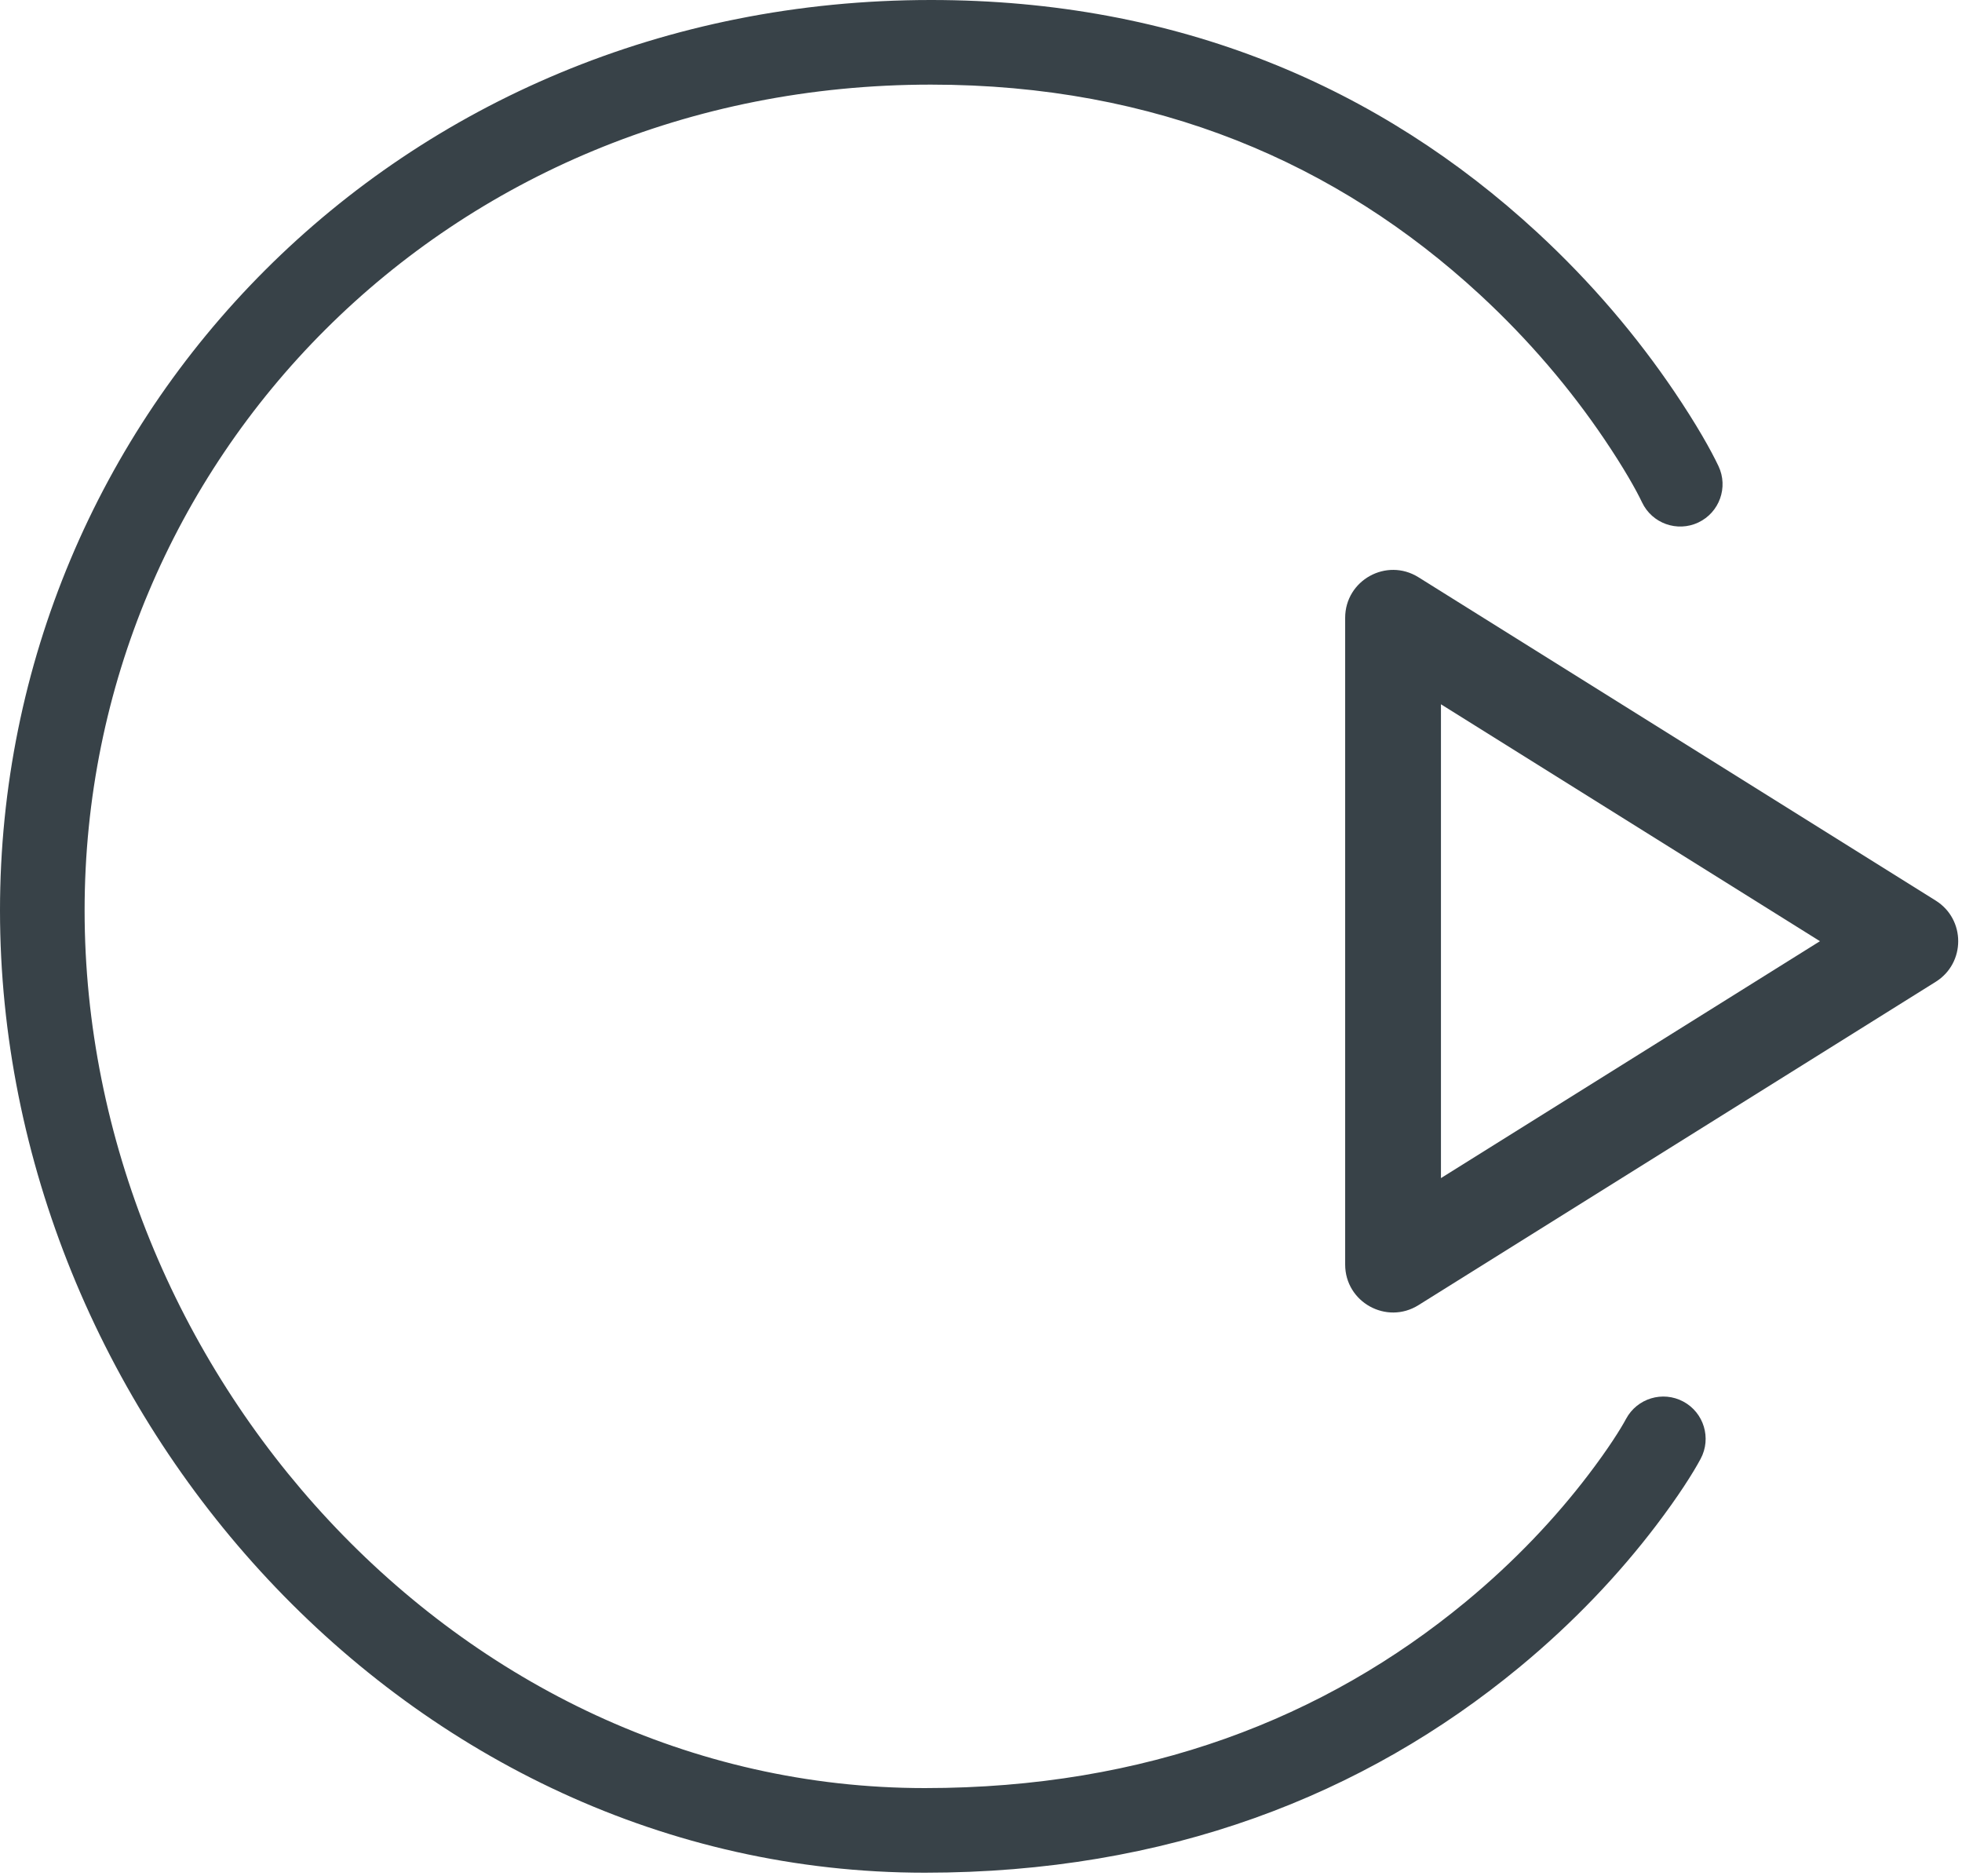
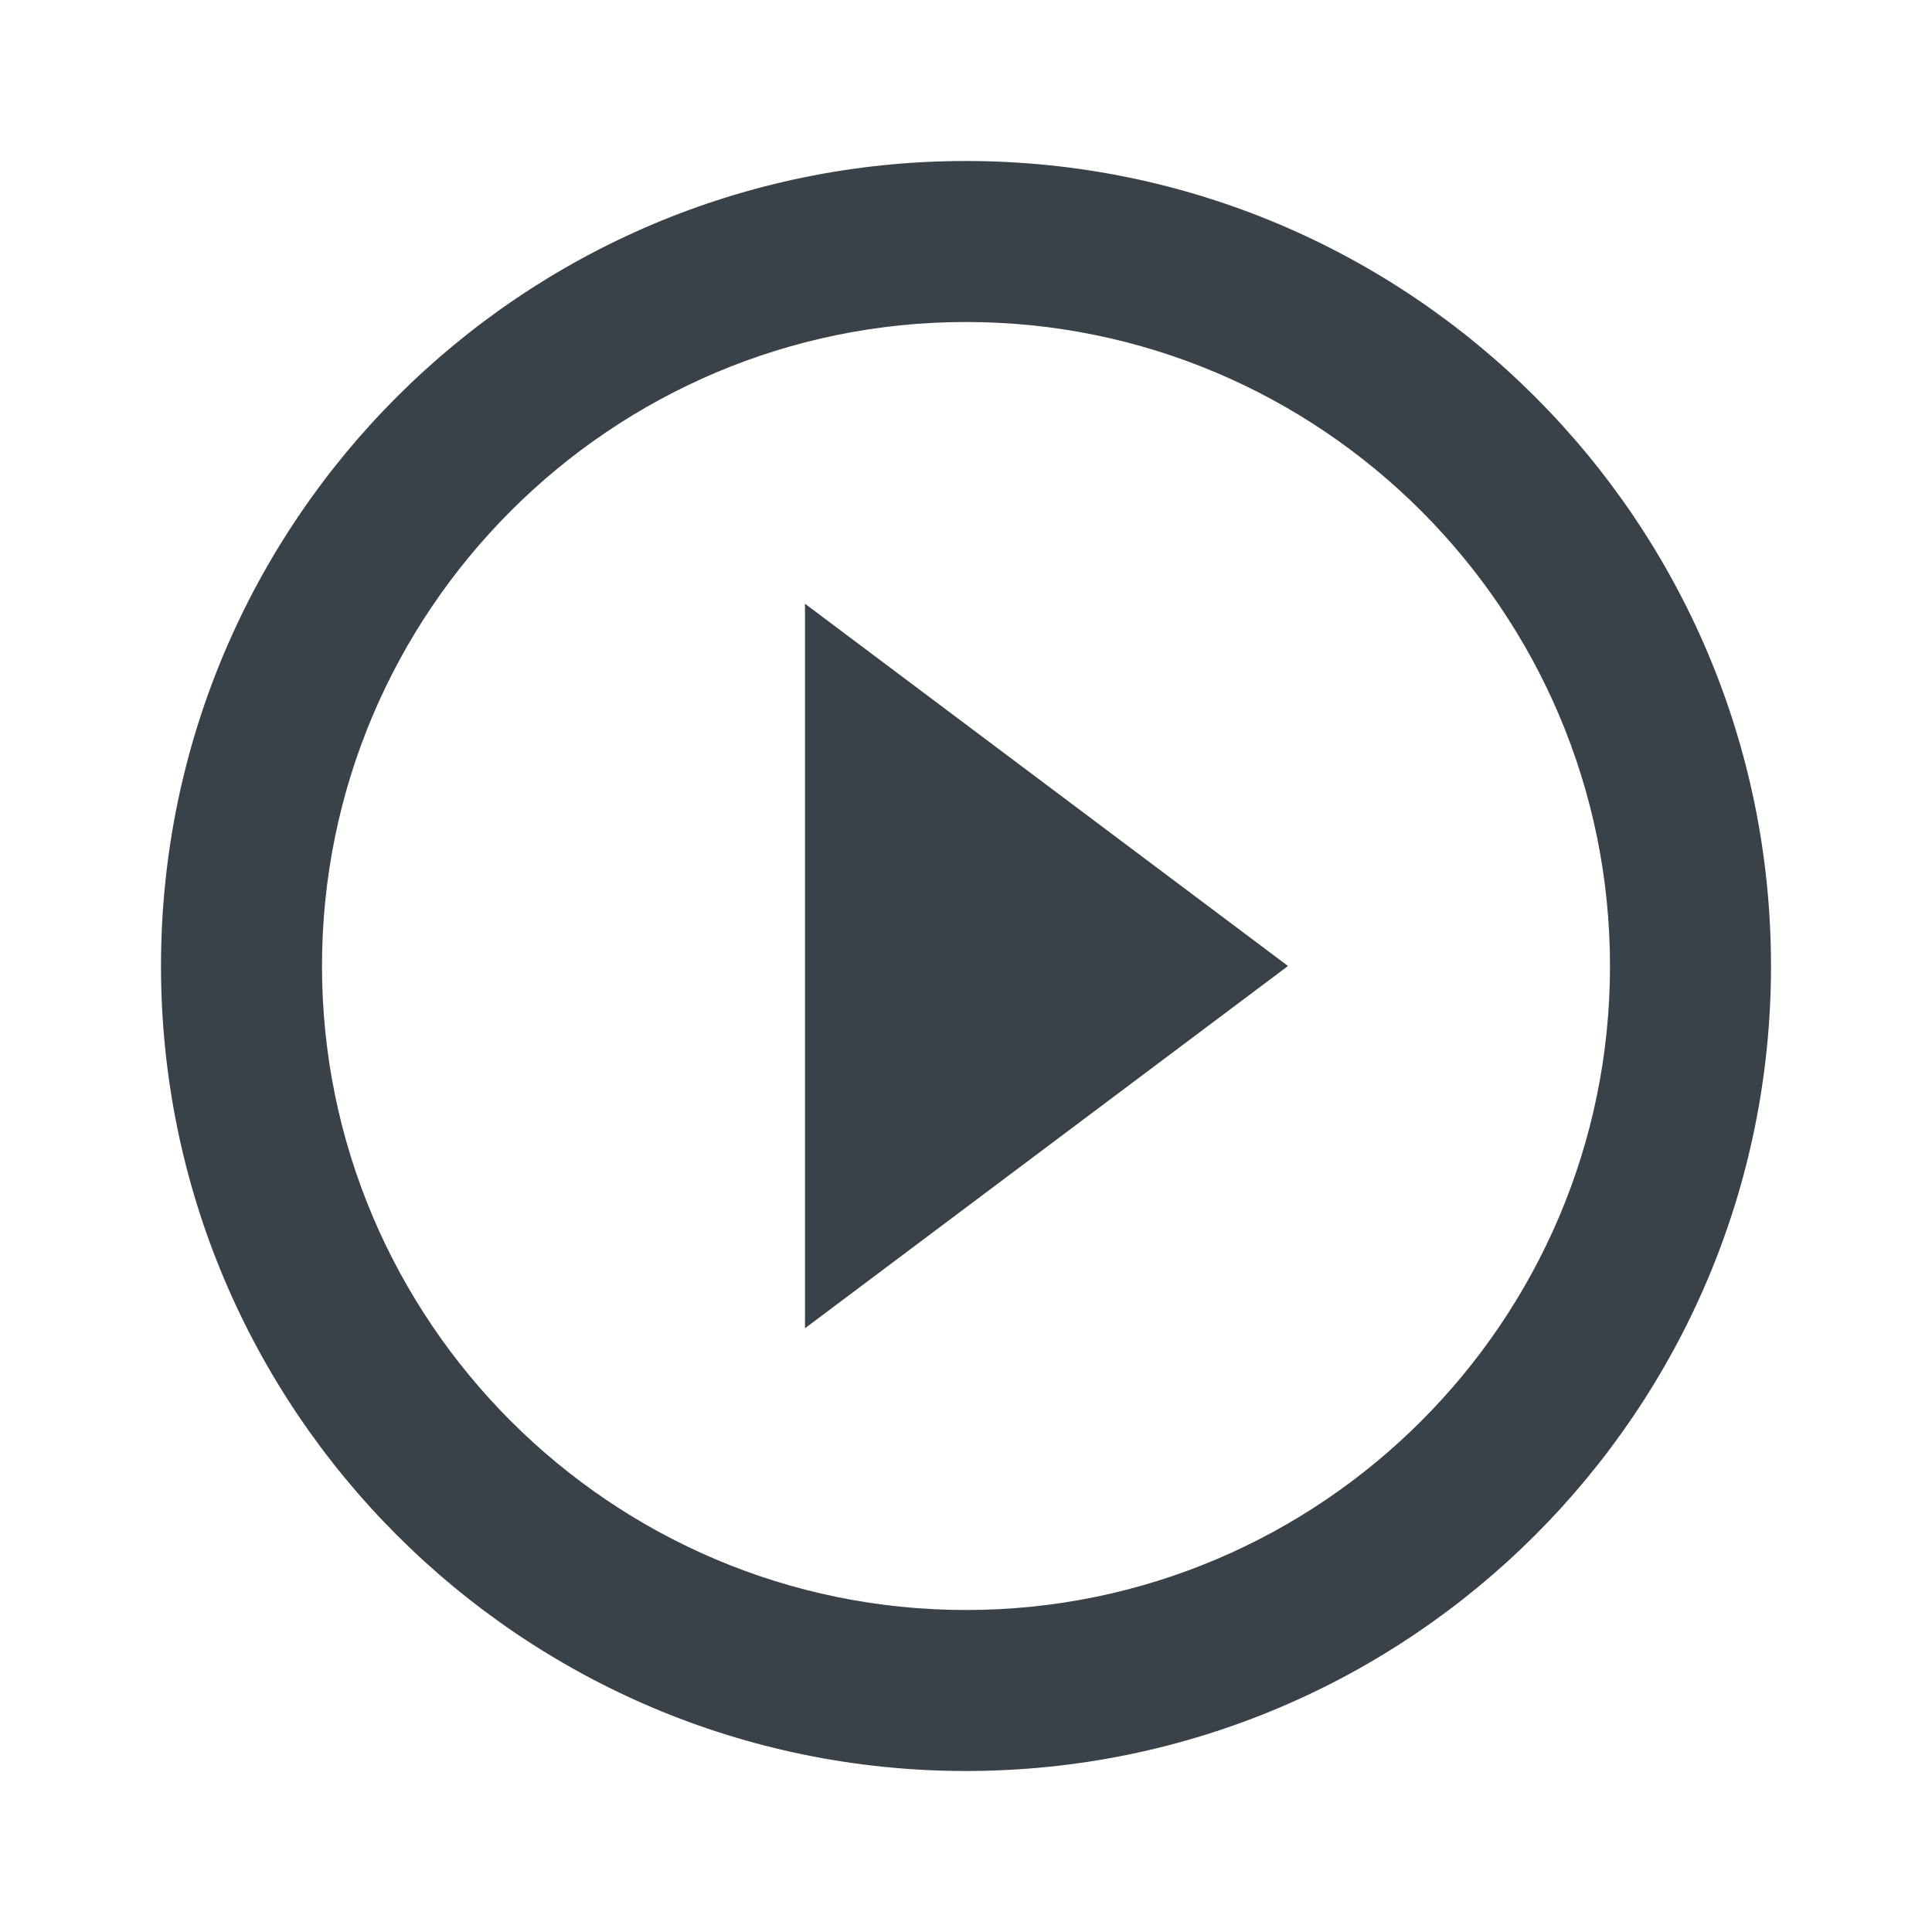
- <svg xmlns="http://www.w3.org/2000/svg" width="227px" height="217px" viewBox="0 0 227 217" version="1.1">
-   <defs />
-   <g id="Page-1" stroke="none" stroke-width="1" fill="none" fill-rule="evenodd">
-     <g id="Artboard" transform="translate(-20, -19)" fill="#384248">
-       <g id="video" transform="translate(20, 19)">
-         <path d="M198.828,53.923 C197.971,52.109 196.284,49.097 193.705,45.284 C189.45,38.995 184.18,32.718 177.824,26.856 C159.64,10.087 136.363,1.42108547e-14 107.703,1.42108547e-14 C45.94,1.42108547e-14 2.07313697e-14,48.185 1.42108547e-14,105.311 C1.42108547e-14,163.297 47.064,216.631 107.004,216.631 C134.961,216.631 157.803,207.715 175.787,192.865 C182.09,187.66 187.34,182.079 191.595,176.485 C194.182,173.084 195.885,170.39 196.76,168.755 C198.036,166.372 197.138,163.406 194.755,162.13 C192.373,160.854 189.406,161.752 188.13,164.135 C187.49,165.331 186.062,167.591 183.804,170.559 C179.985,175.579 175.248,180.615 169.554,185.317 C153.258,198.774 132.586,206.842 107.004,206.842 C52.761,206.842 9.789,158.144 9.789,105.311 C9.789,53.489 51.453,9.789 107.703,9.789 C133.766,9.789 154.728,18.872 171.188,34.052 C176.957,39.373 181.746,45.077 185.597,50.769 C187.881,54.145 189.325,56.724 189.978,58.106 C191.133,60.549 194.051,61.594 196.495,60.439 C198.938,59.284 199.983,56.367 198.828,53.923 Z" id="Path-2-Copy-6" />
-         <path d="M164.111,66.774 C160.421,64.467 155.633,67.12 155.633,71.472 L155.633,146.279 C155.633,150.631 160.421,153.285 164.111,150.978 L223.957,113.575 C227.429,111.404 227.429,106.347 223.957,104.177 L164.111,66.774 Z M210.565,108.876 L166.716,136.281 L166.716,81.47 L210.565,108.876 Z" id="Stroke-2515" />
-       </g>
-     </g>
+ <svg xmlns="http://www.w3.org/2000/svg" width="24px" height="24px" viewBox="0 0 24 24" version="1.1">
+   <g id="video" fill="#384248">
+     <path d="M10,16.5 L16,12 L10,7.5 L10,16.5 Z M12,2 C6.48,2 2,6.48 2,12 C2,17.52 6.48,22 12,22 C17.52,22 22,17.52 22,12 C22,6.48 17.52,2 12,2 Z M12,20 C7.59,20 4,16.41 4,12 C4,7.59 7.59,4 12,4 C16.41,4 20,7.59 20,12 C20,16.41 16.41,20 12,20 Z" />
  </g>
</svg>
